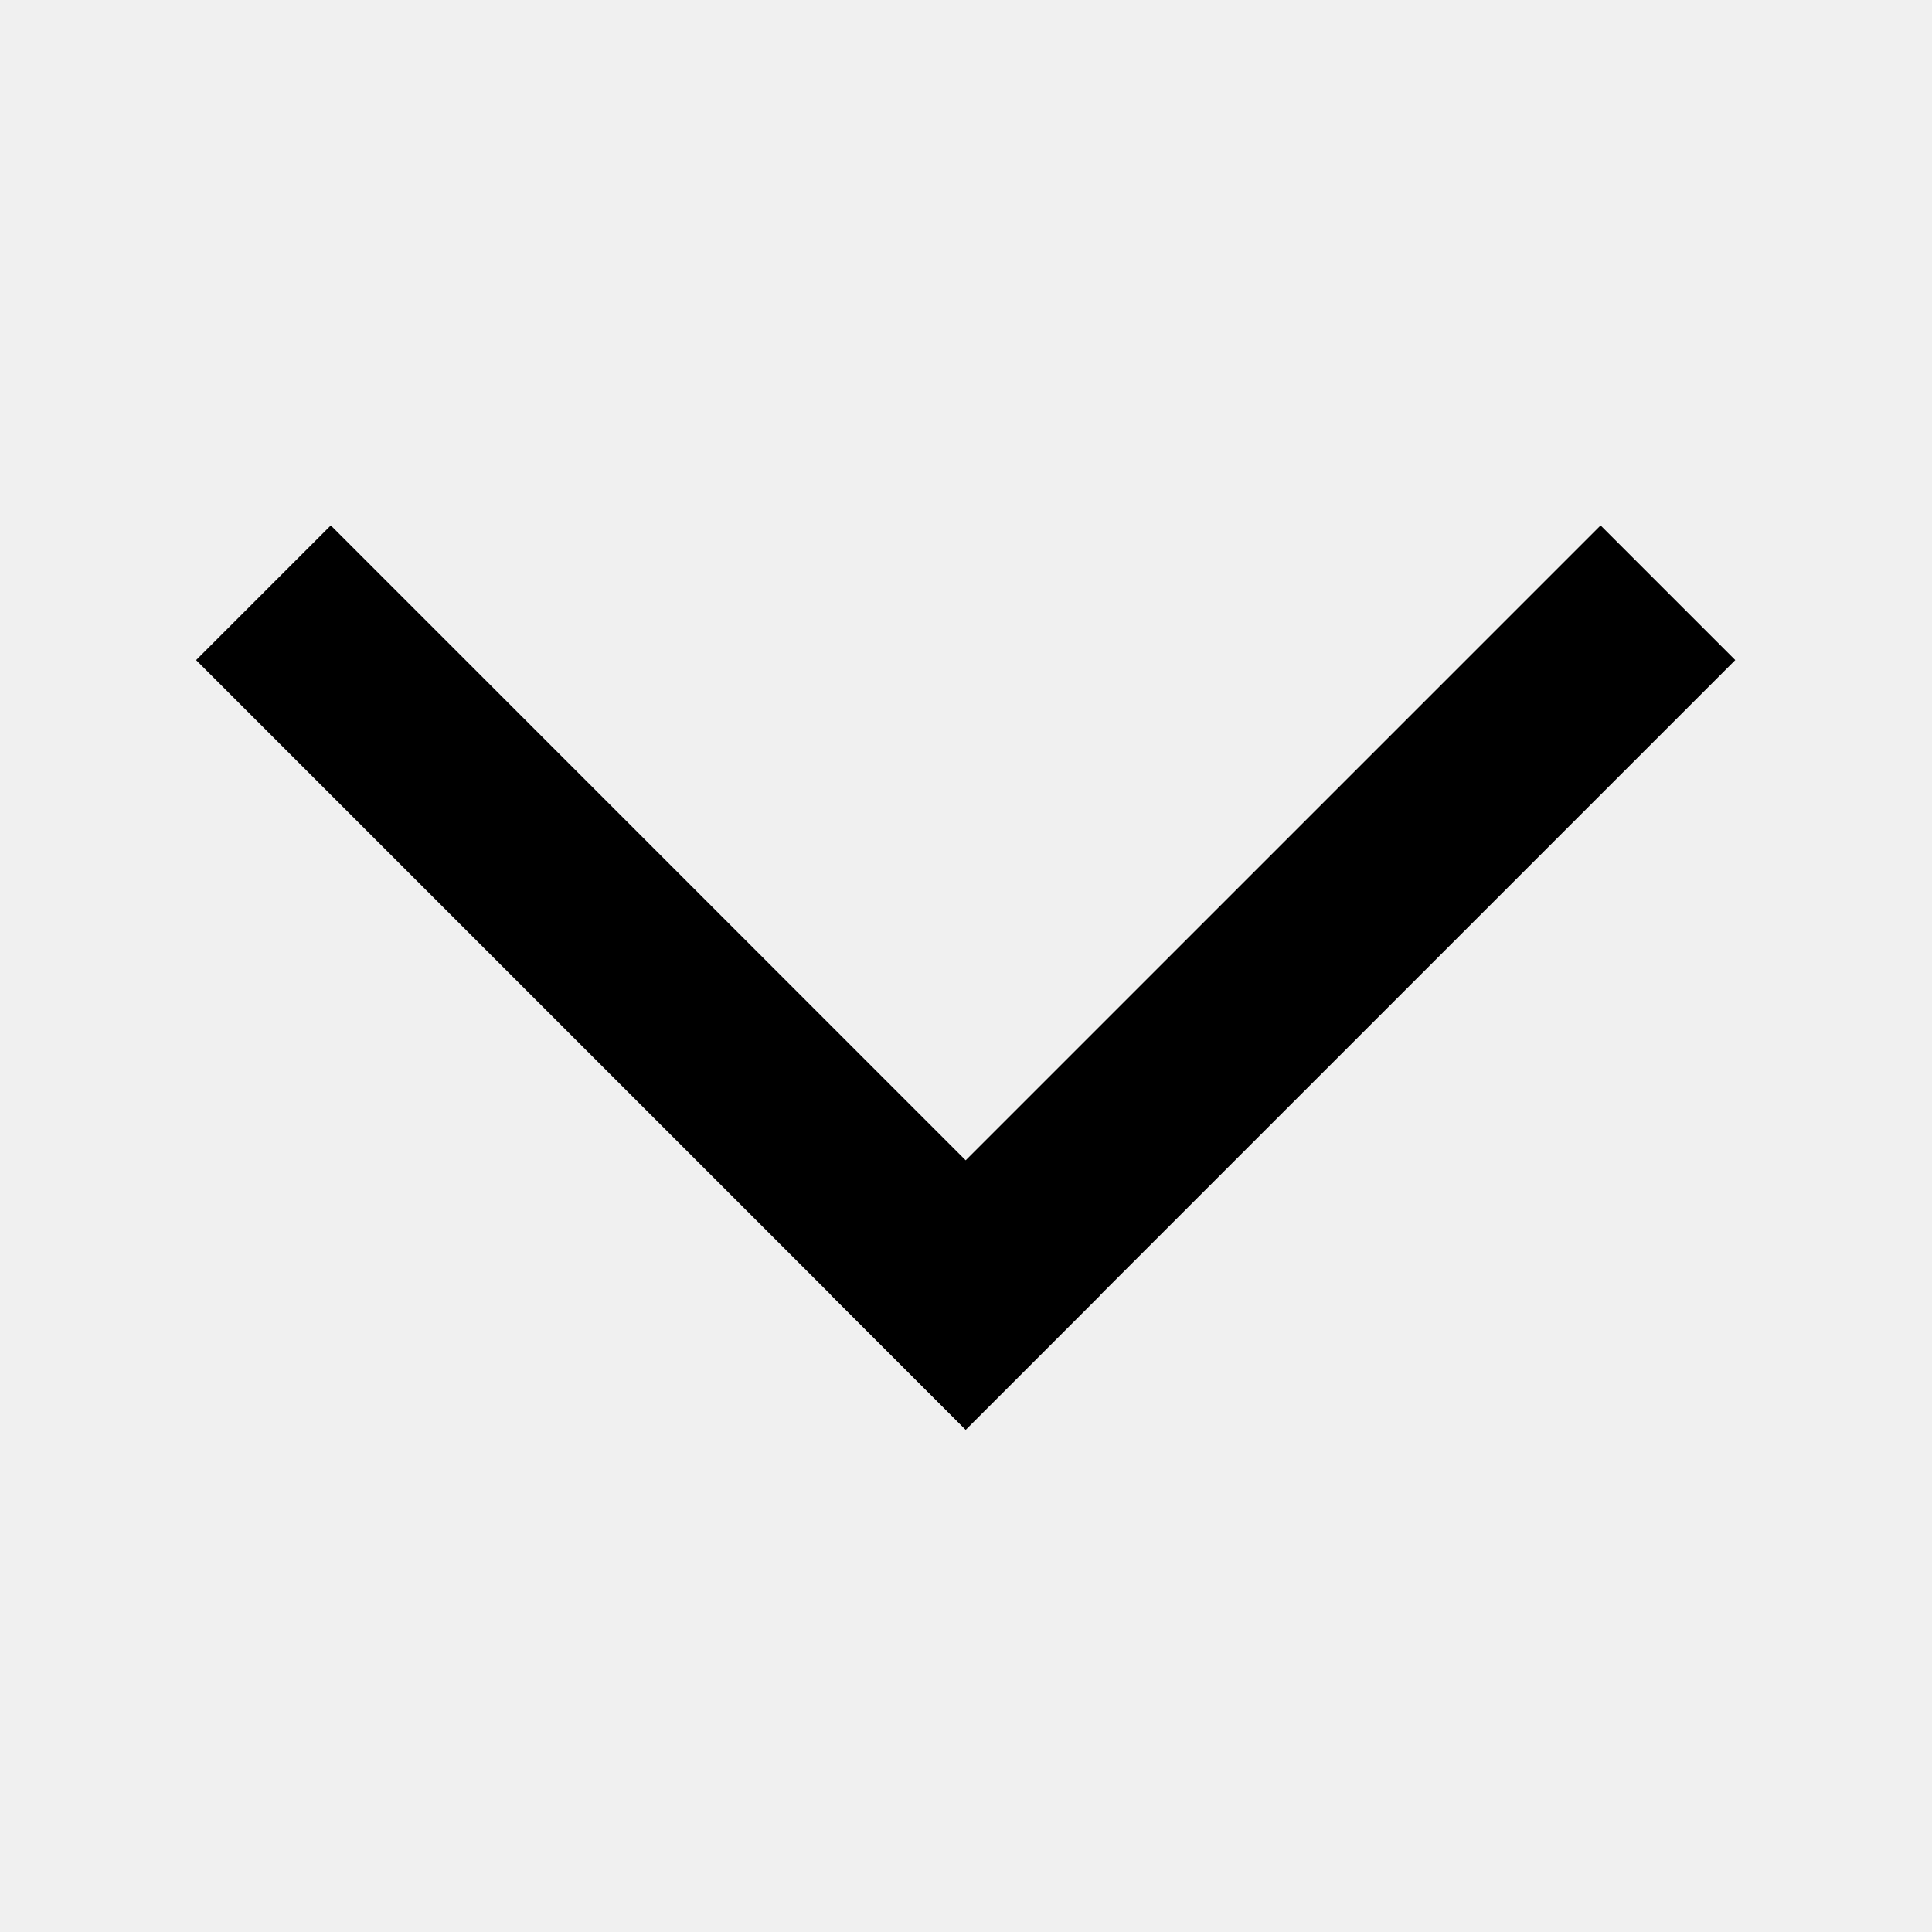
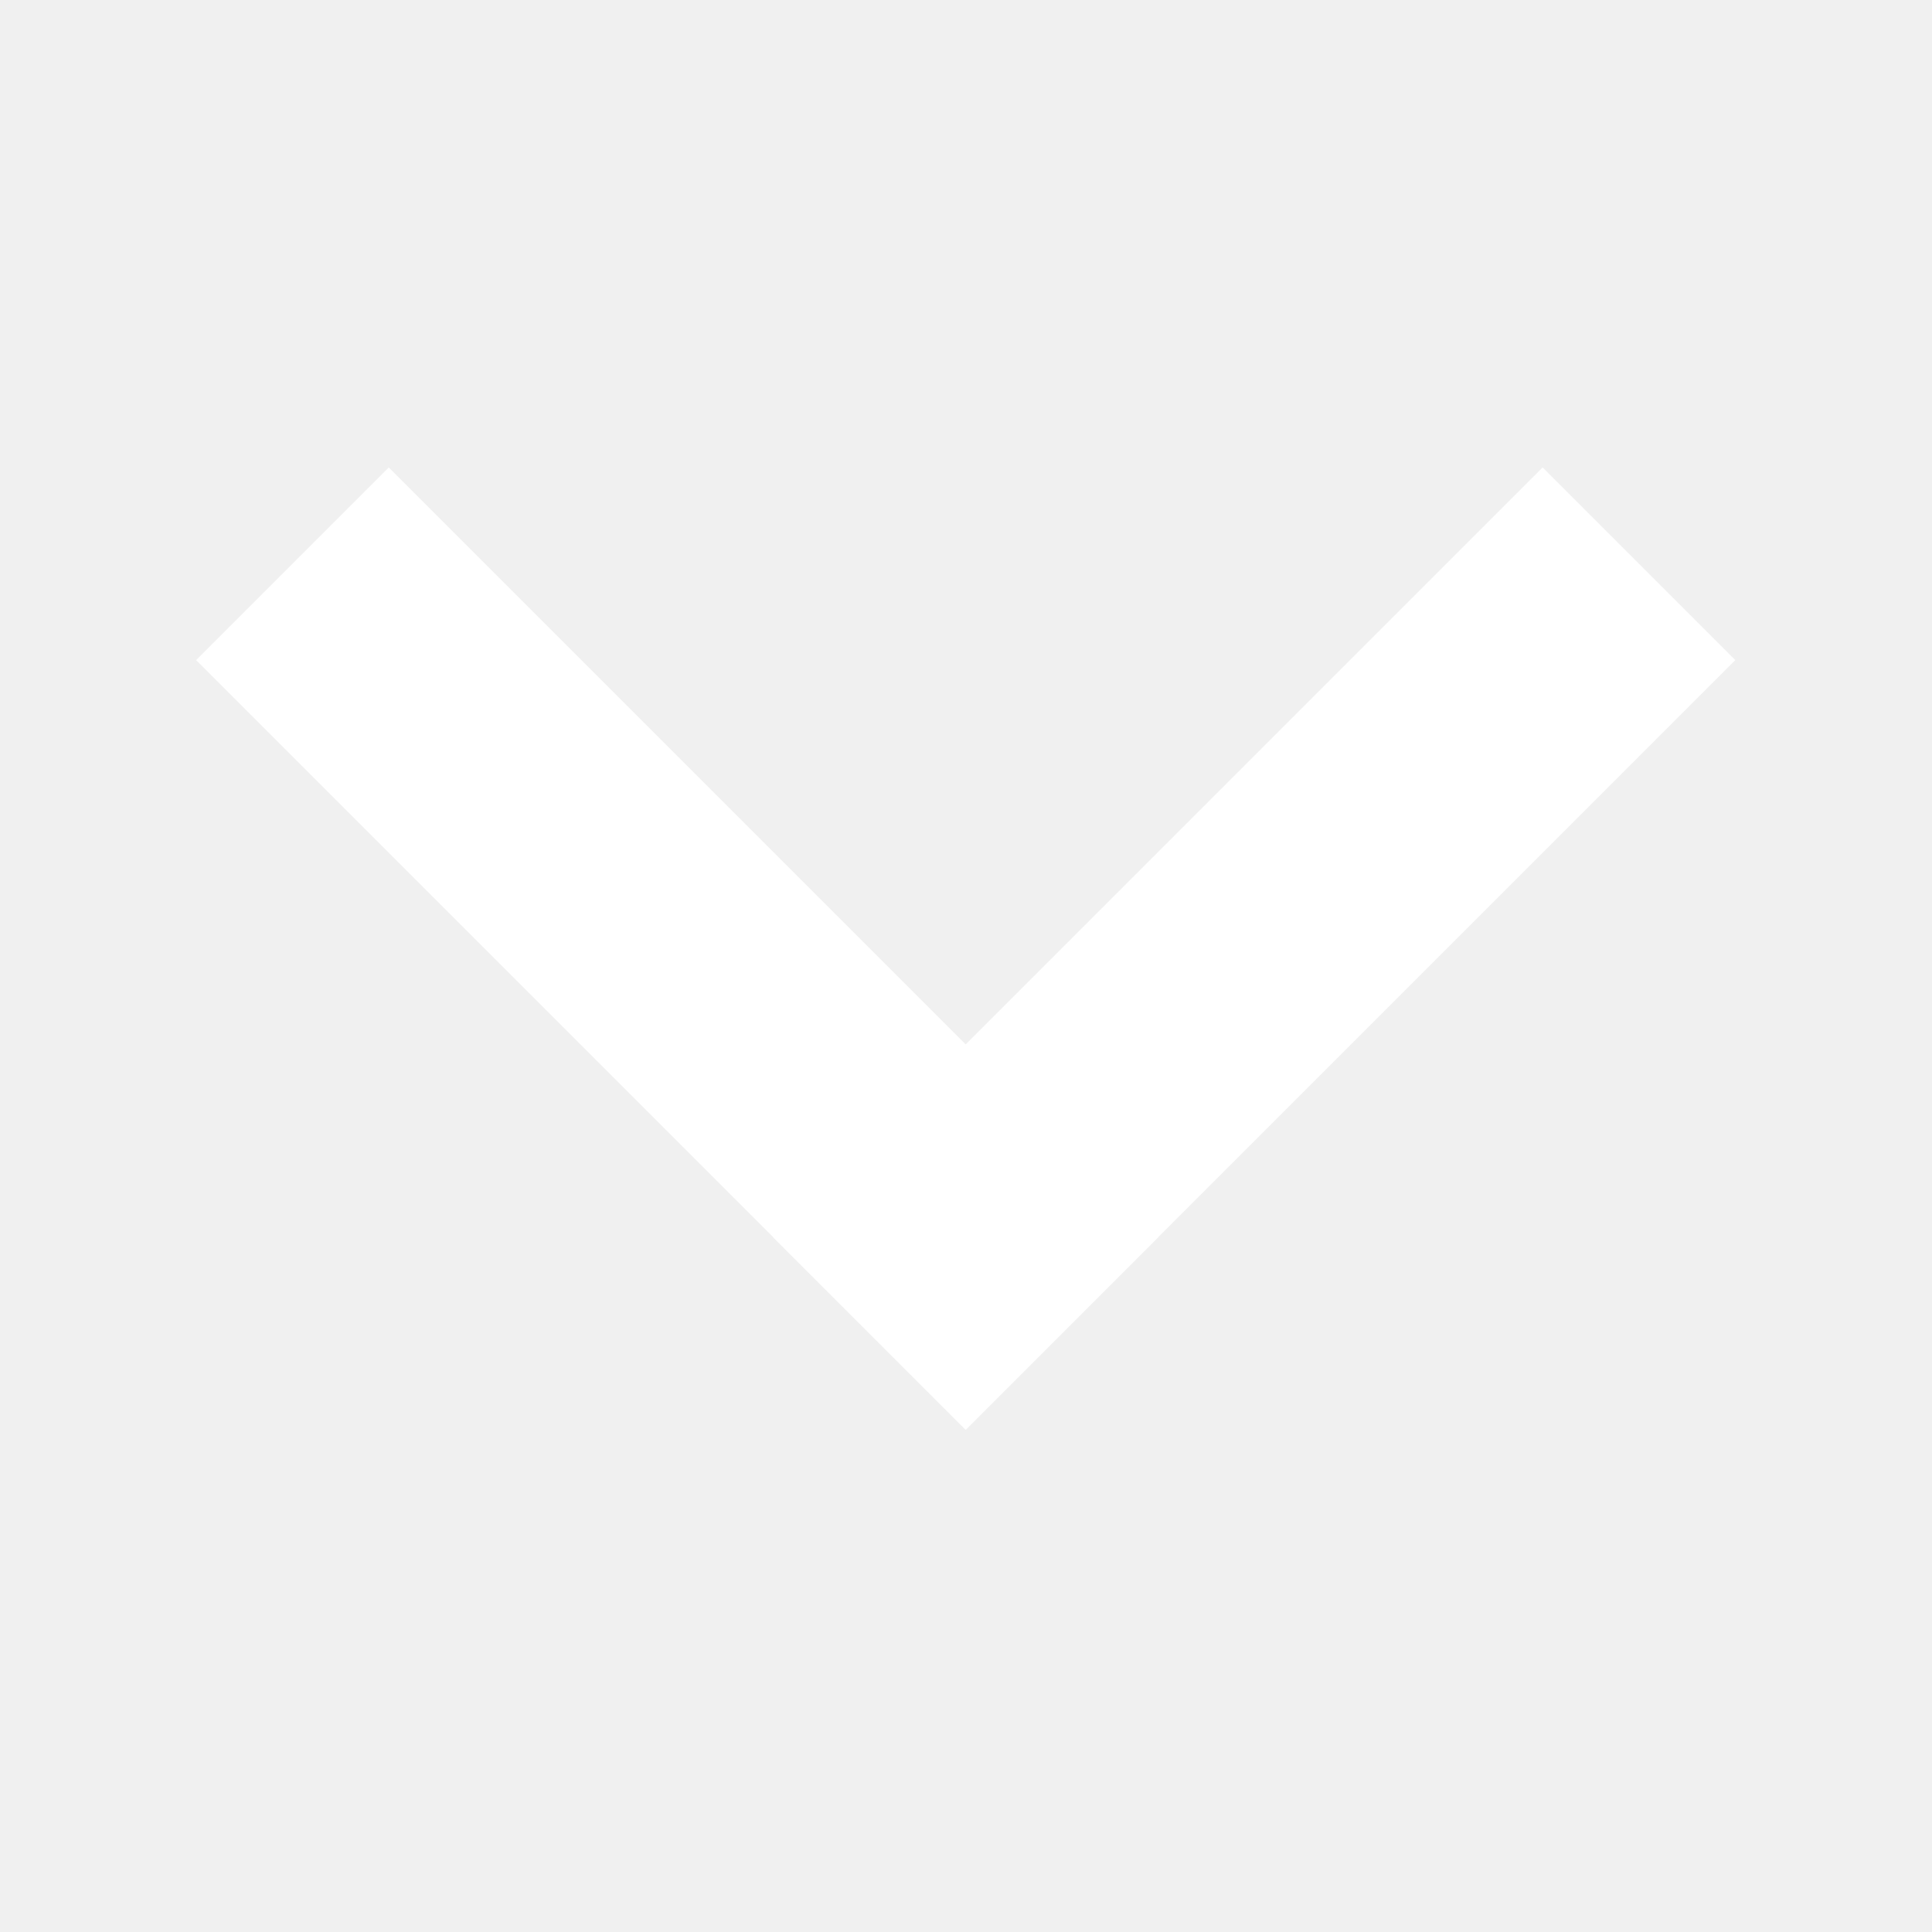
- <svg viewBox="0 0 1000 1000">
-   <rect x="286.249" y="224.298" transform="matrix(0.7071 -0.7071 0.7071 0.7071 -259.5058 385.4686)" width="98.59" height="563.37" fill="#000" />
-   <rect x="614.844" y="224.304" transform="matrix(0.7071 0.7071 -0.7071 0.7071 552.3098 -321.4171)" width="98.59" height="563.369" fill="#000" />
+ <svg xmlns="http://www.w3.org/2000/svg" version="1.1" id="Layer_1" x="0px" y="0px" width="1000px" height="1000px" viewBox="0 0 1000 1000" enable-background="new 0 0 1000 1000" xml:space="preserve">
+   <rect fill="#fff" x="280.03" y="209.304" transform="matrix(-0.7071 0.7071 -0.7071 -0.7071 945.5853 590.2974)" width="141.015" height="563.365" />
+   <rect fill="#fff" x="578.63" y="209.298" transform="matrix(-0.7071 -0.7071 0.7071 -0.7071 760.9729 1297.165)" width="141.015" height="563.364" />
</svg>
